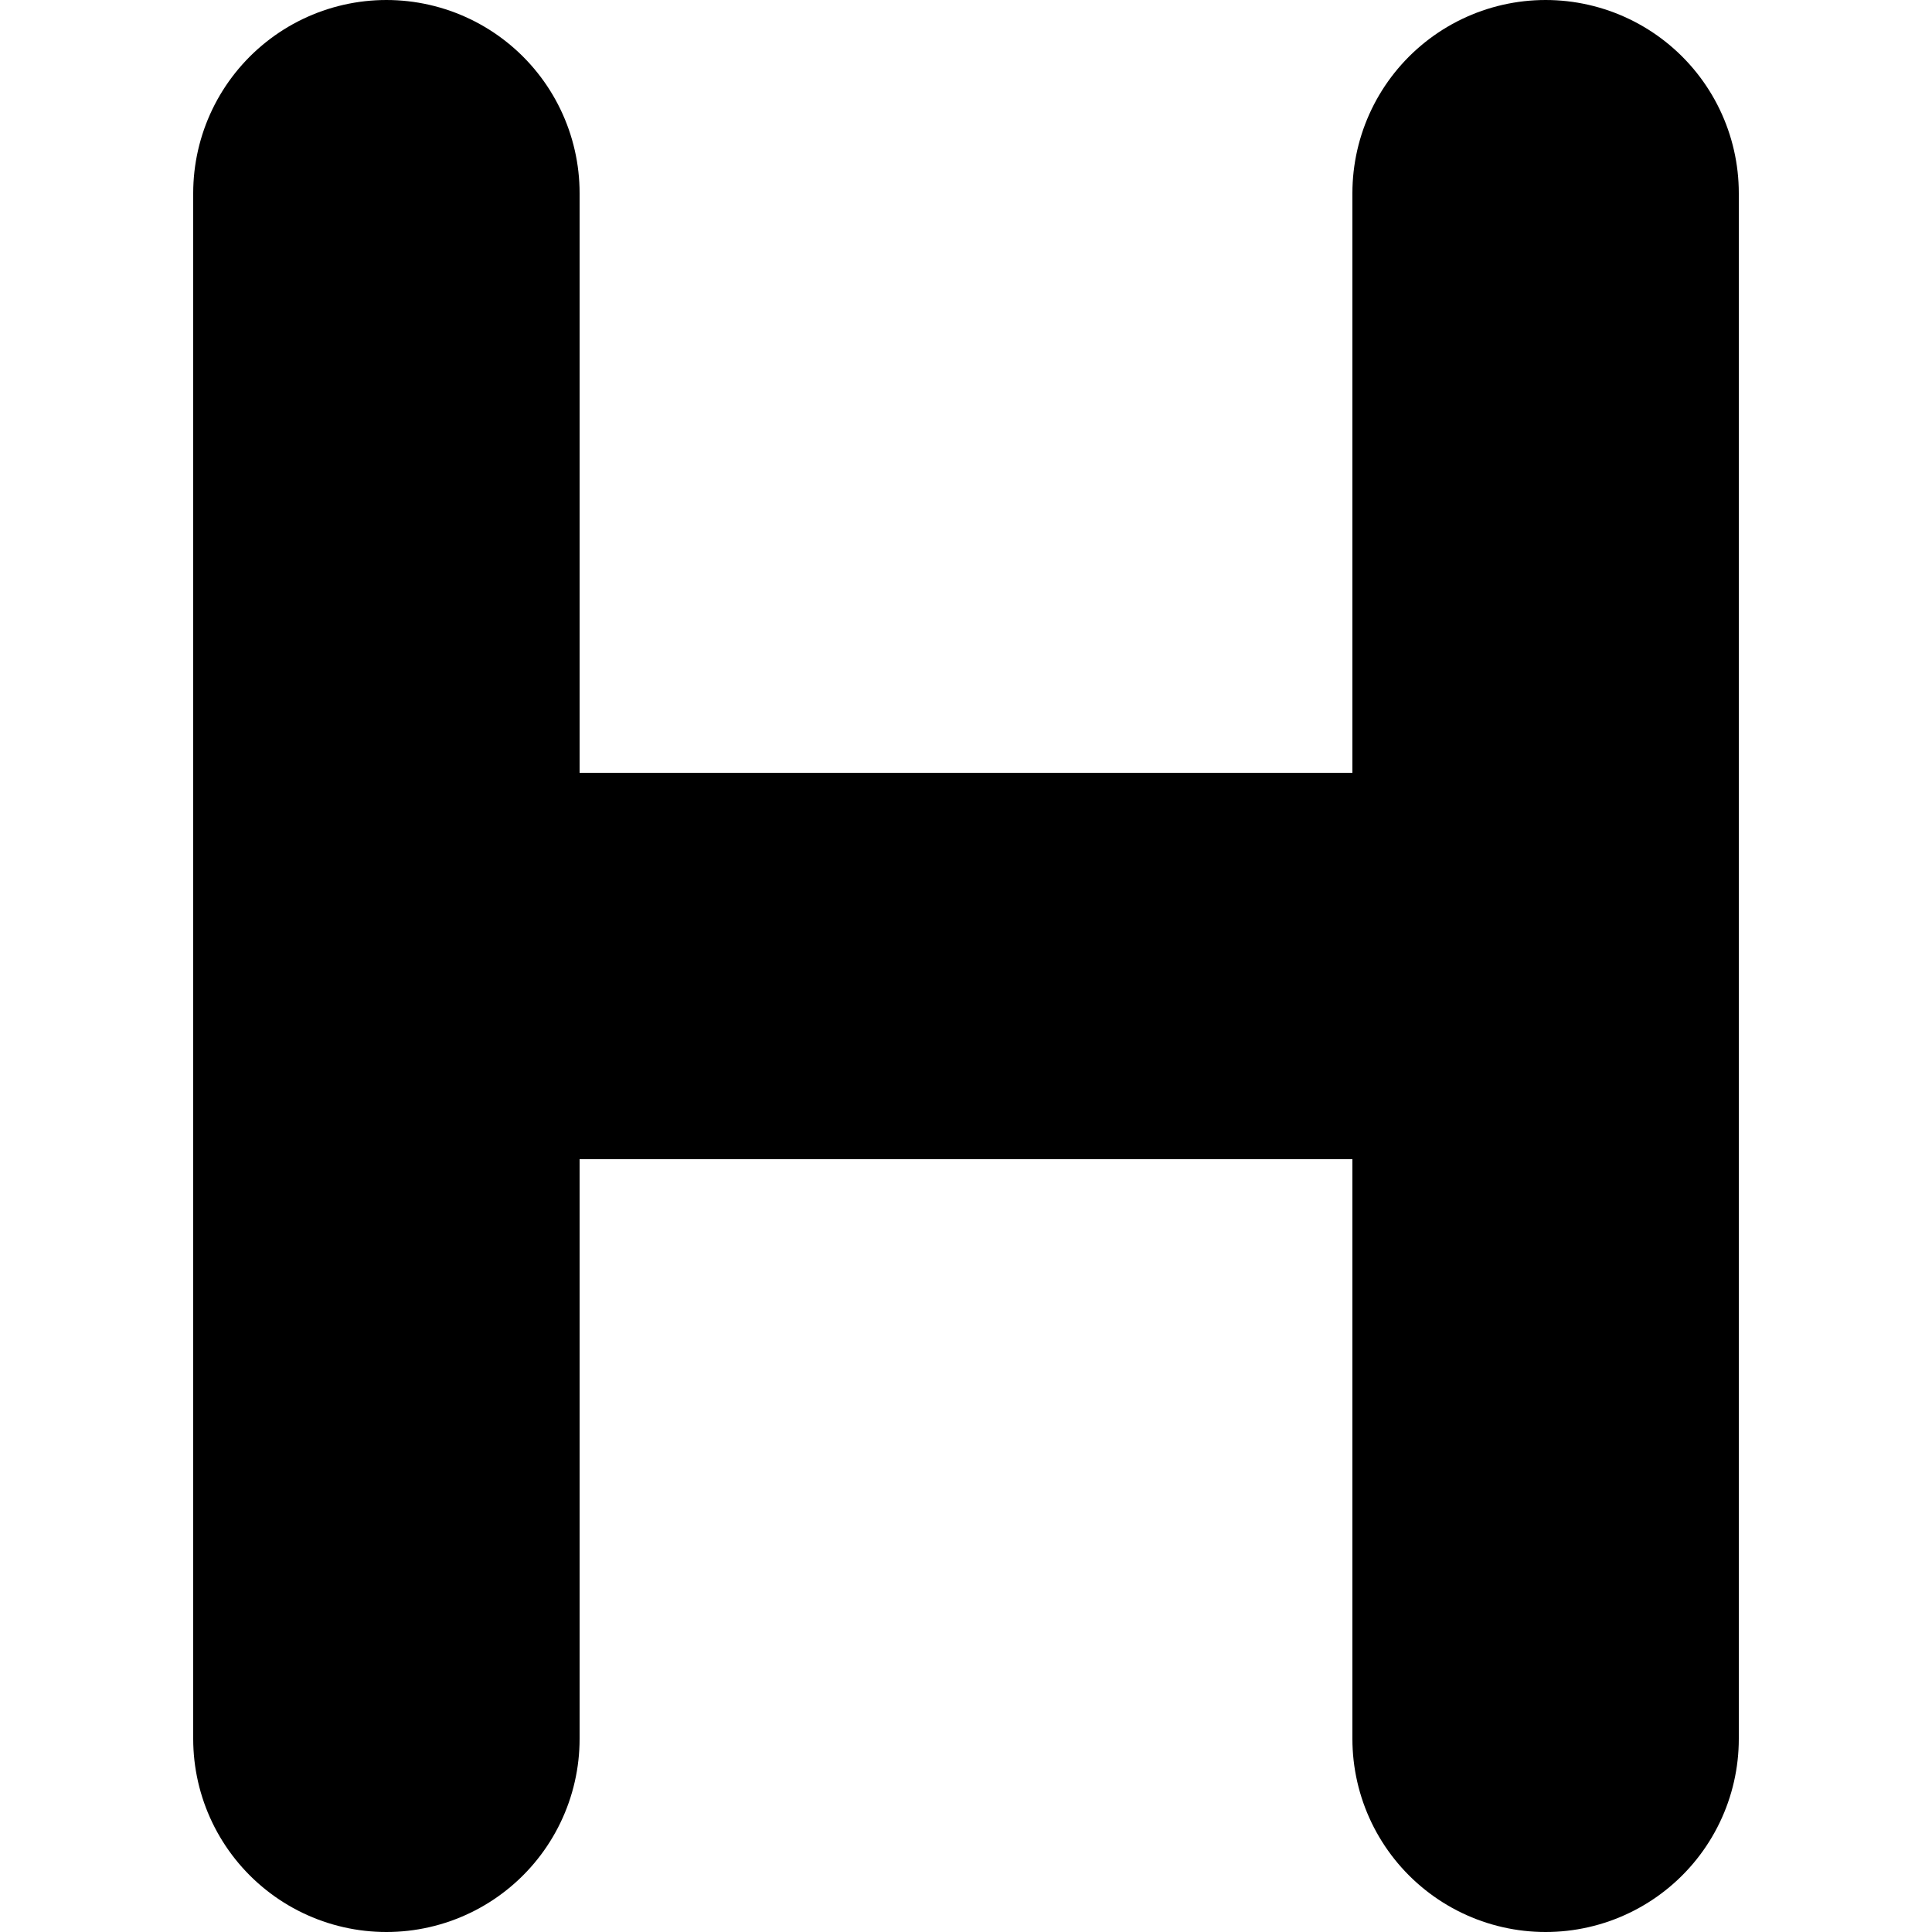
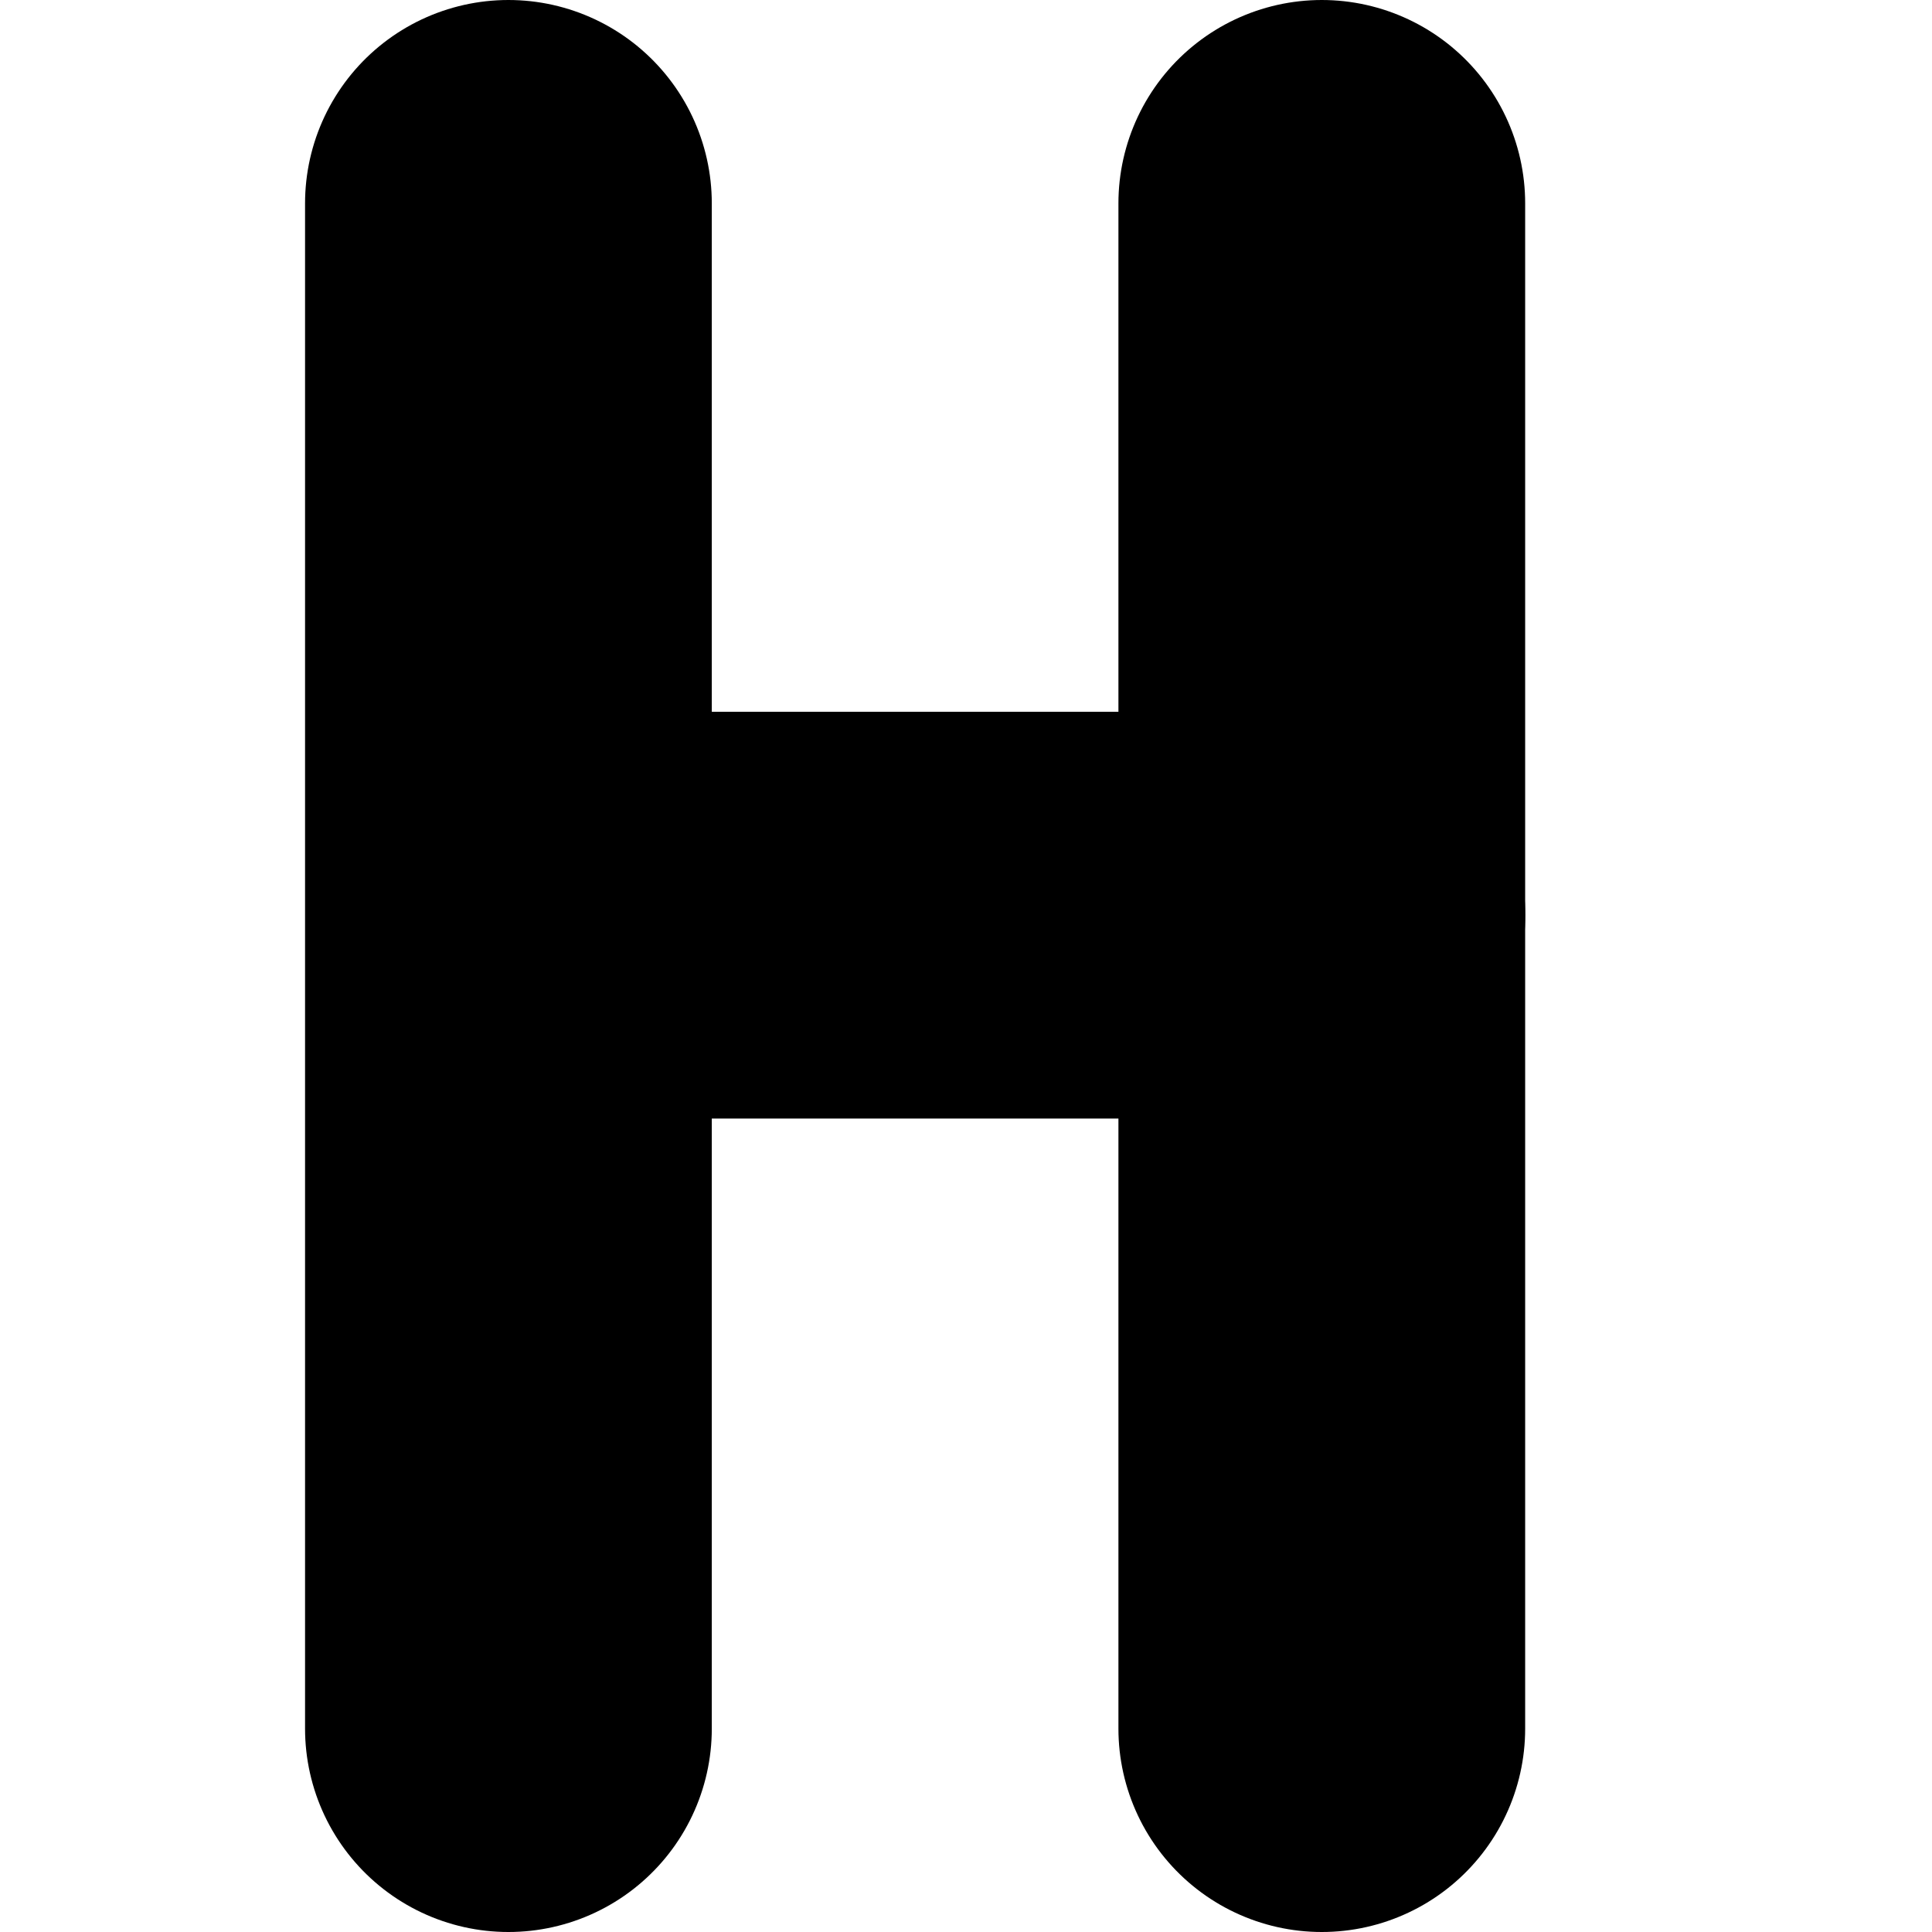
- <svg xmlns="http://www.w3.org/2000/svg" width="20" height="20" viewBox="0 0 20 20" fill="none">
-   <path d="M16 10H4" stroke="currentColor" stroke-width="4" stroke-linecap="round" stroke-linejoin="round" />
-   <path d="M16 18L16 2M4 18L4 2" stroke="currentColor" stroke-width="4" stroke-linecap="round" stroke-linejoin="round" />
+ <svg xmlns="http://www.w3.org/2000/svg" width="19" height="19" viewBox="0 0 19 19" fill="none">
+   <path d="M5 2V17" stroke="currentColor" stroke-width="4" stroke-linecap="round" stroke-linejoin="round" />
+   <path d="M13 9L5.002 9" stroke="currentColor" stroke-width="4" stroke-linecap="round" stroke-linejoin="round" />
+   <path d="M12.999 17L12.999 2" stroke="currentColor" stroke-width="4" stroke-linecap="round" stroke-linejoin="round" />
</svg>
